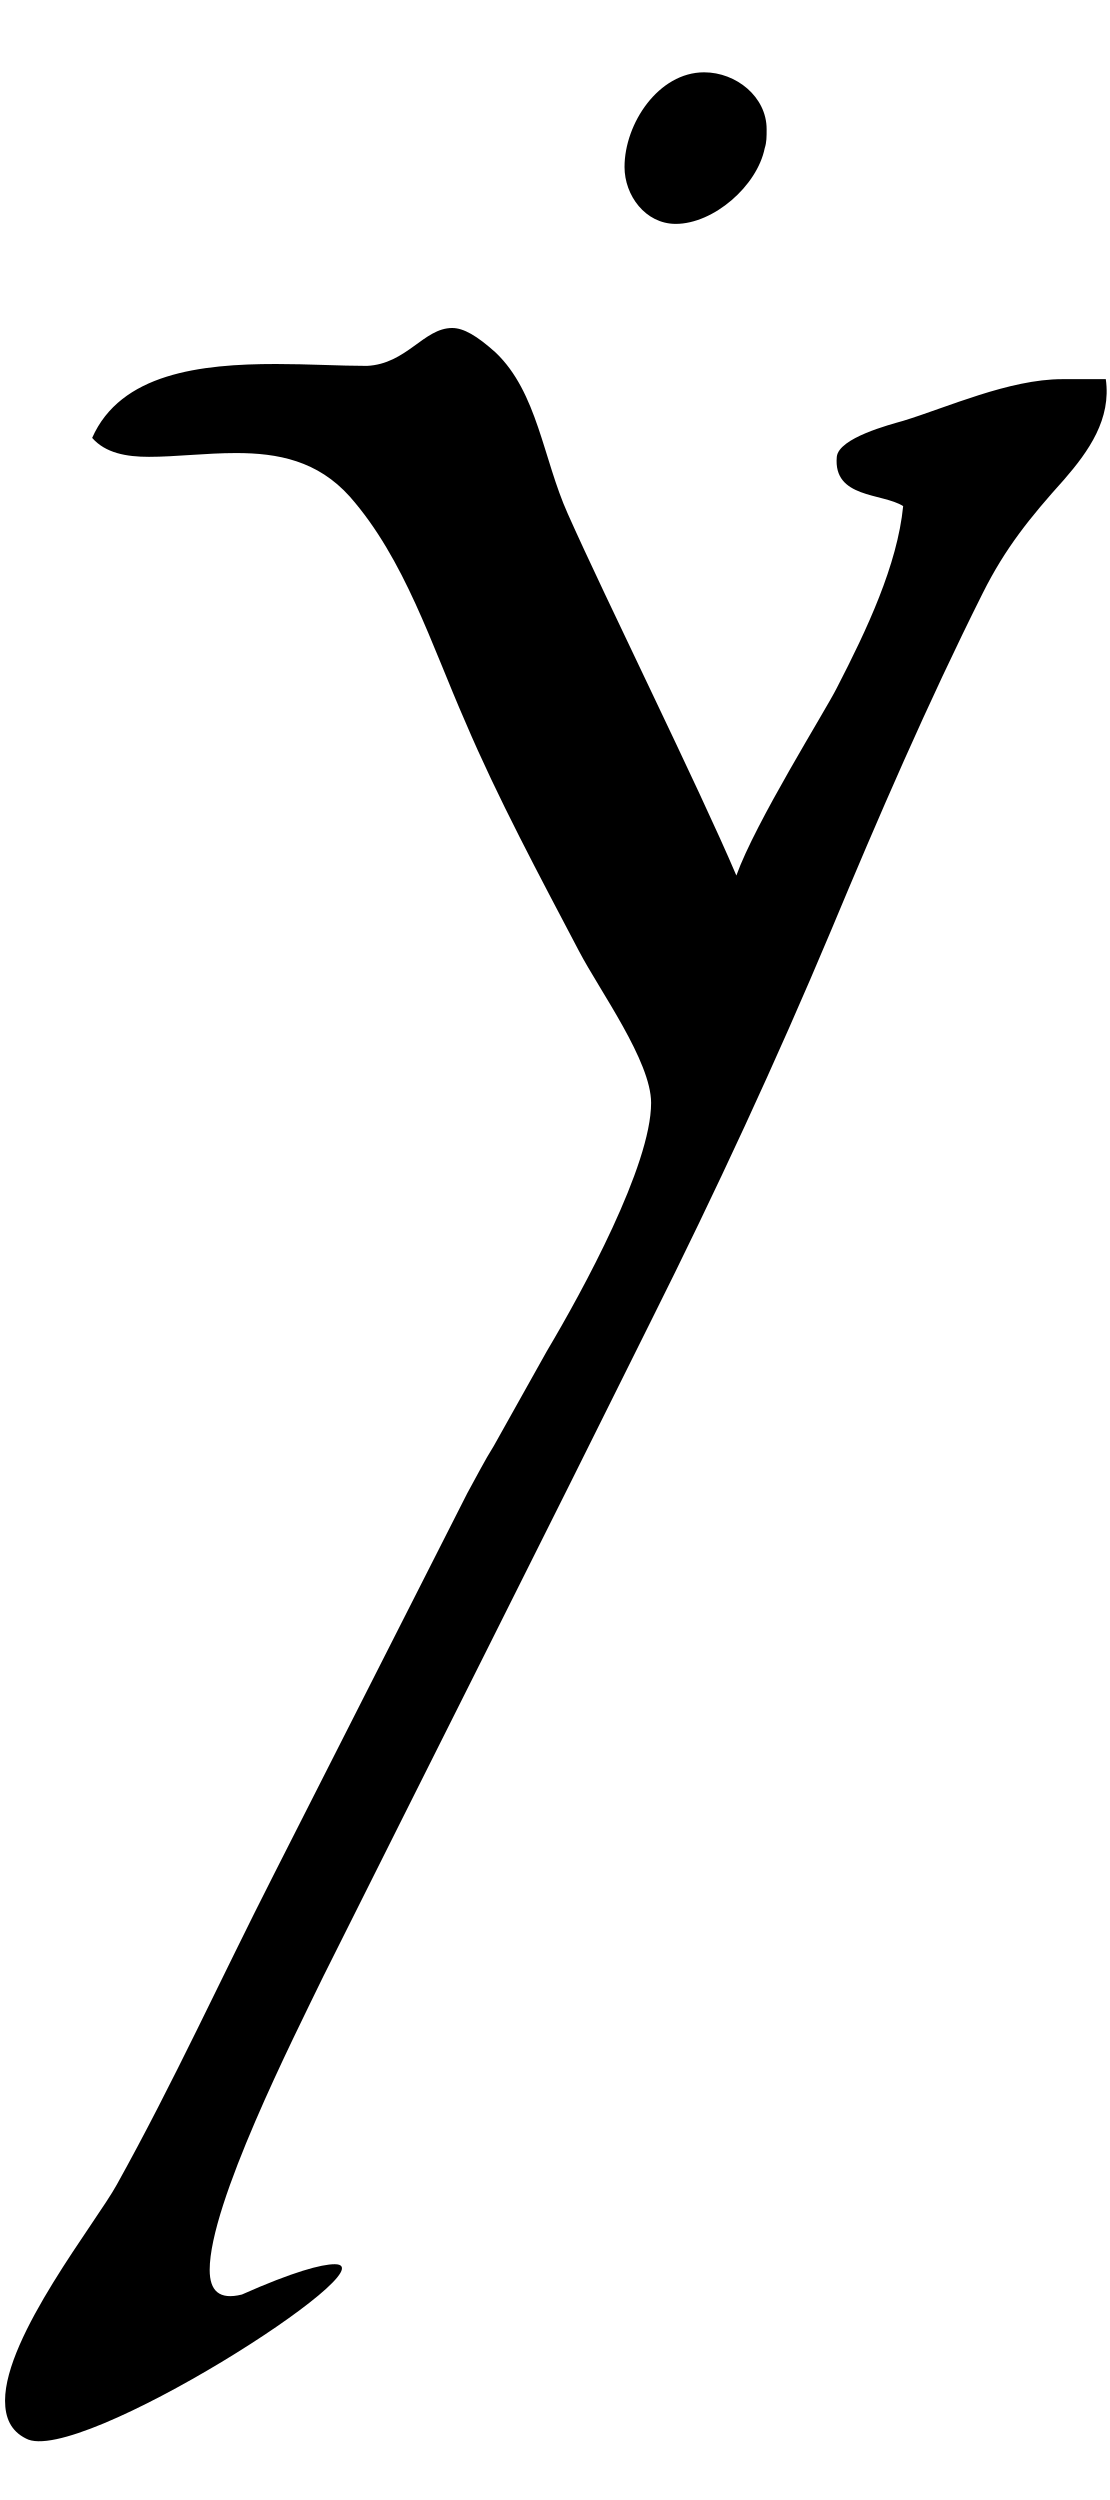
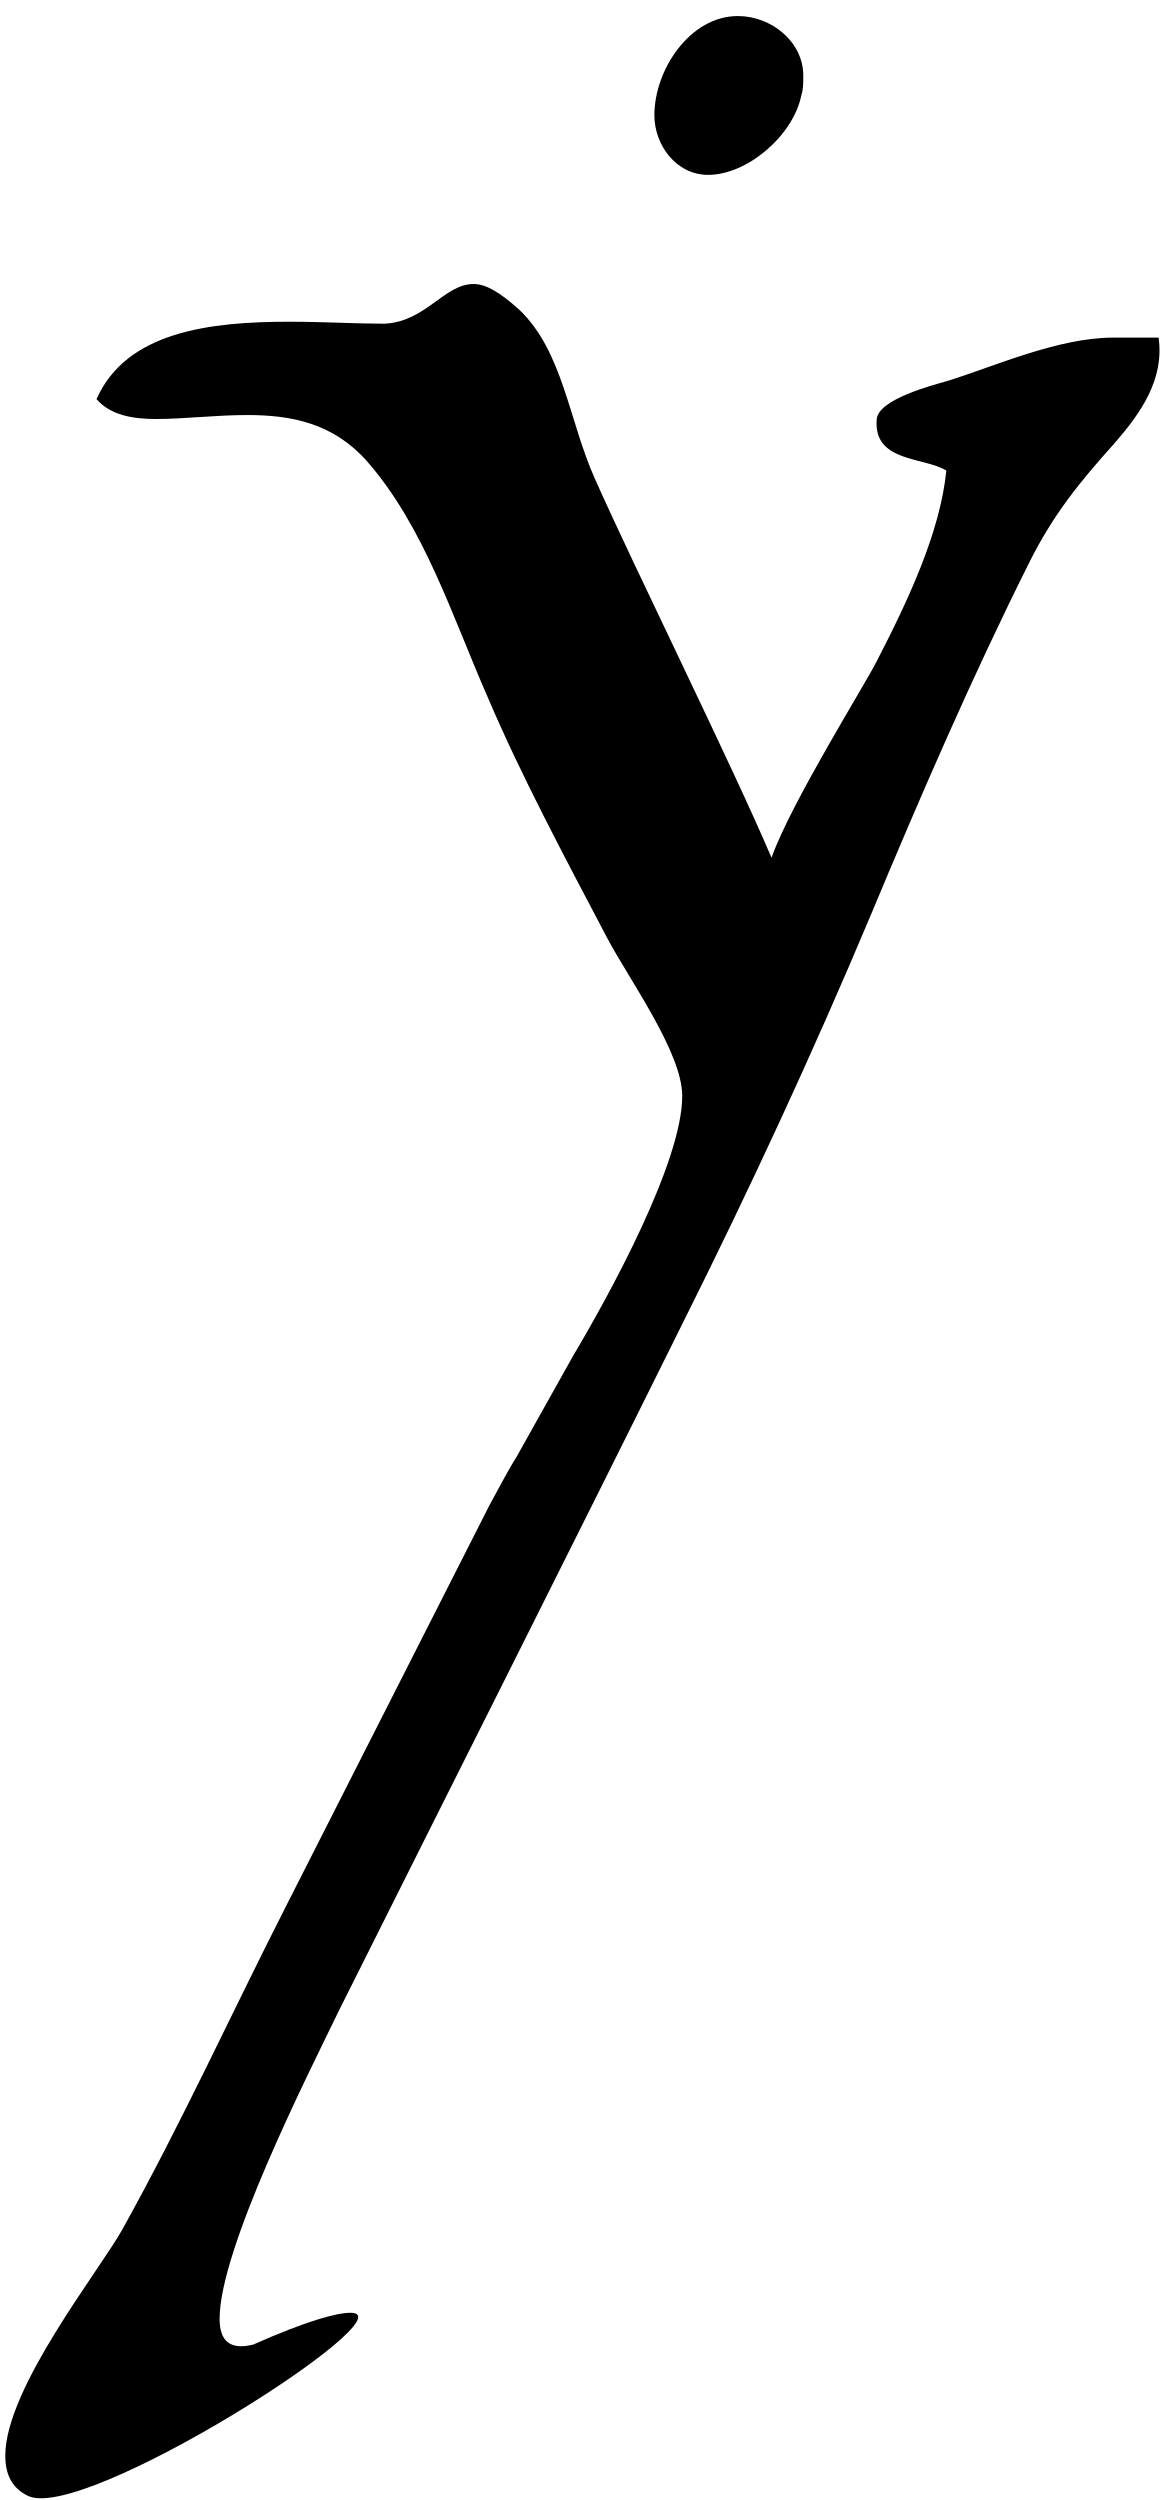
- <svg xmlns="http://www.w3.org/2000/svg" version="1.1" id="Layer_1" x="0px" y="0px" width="21.083px" height="47.5px" viewBox="0 0 21.083 47.5" enable-background="new 0 0 21.083 47.5" xml:space="preserve">
+ <svg xmlns="http://www.w3.org/2000/svg" version="1.1" id="Layer_1" x="0px" y="0px" width="21.083px" height="45.333px" viewBox="0 1.083 21.083 45.333" enable-background="new 0 1.083 21.083 45.333" xml:space="preserve">
  <g>
-     <path d="M0.096,45.611c0-1.224,1.728-3.383,2.124-4.104c1.08-1.943,1.98-3.923,2.988-5.902l3.671-7.235   c0.18-0.324,0.324-0.612,0.504-0.899l1.008-1.801c0.684-1.151,1.98-3.527,1.98-4.715c0-0.792-0.972-2.124-1.368-2.88   c-0.756-1.44-1.548-2.916-2.16-4.355c-0.648-1.476-1.152-3.096-2.196-4.284c-0.612-0.684-1.368-0.828-2.16-0.828   c-0.576,0-1.152,0.072-1.656,0.072c-0.432,0-0.828-0.072-1.08-0.36c0.54-1.224,2.052-1.404,3.492-1.404   c0.612,0,1.224,0.036,1.728,0.036c0.756-0.036,1.08-0.72,1.62-0.72c0.216,0,0.468,0.144,0.828,0.468   c0.792,0.756,0.9,2.016,1.368,3.06c0.72,1.62,2.484,5.183,3.204,6.875c0.36-1.008,1.692-3.131,1.908-3.563   c0.576-1.116,1.151-2.34,1.261-3.456c-0.396-0.252-1.332-0.144-1.261-0.936c0.036-0.36,1.009-0.612,1.261-0.684   c0.827-0.252,2.016-0.792,3.023-0.792h0.827c0.108,0.756-0.323,1.368-0.792,1.908c-0.647,0.72-1.115,1.296-1.547,2.16   c-1.045,2.088-1.98,4.248-2.881,6.408c-1.043,2.483-2.195,4.967-3.419,7.414c-2.088,4.212-4.14,8.279-6.227,12.455   c-0.576,1.188-2.16,4.319-2.16,5.579c0,0.396,0.18,0.576,0.612,0.468c0.972-0.432,1.512-0.576,1.764-0.576   c1.116,0-4.896,3.852-5.867,3.312C0.204,46.188,0.096,45.936,0.096,45.611z M11.866,3.173c0-0.828,0.648-1.799,1.512-1.799   c0.612,0,1.188,0.468,1.188,1.08c0,0.144,0,0.252-0.036,0.36c-0.144,0.72-0.972,1.44-1.692,1.44   C12.262,4.253,11.866,3.713,11.866,3.173z" />
+     <path d="M0.096,45.611c0-1.225,1.728-3.383,2.124-4.104c1.08-1.942,1.98-3.923,2.988-5.901l3.671-7.235   c0.18-0.324,0.324-0.612,0.504-0.899l1.008-1.801c0.684-1.15,1.98-3.527,1.98-4.715c0-0.792-0.973-2.124-1.369-2.88   c-0.756-1.44-1.548-2.916-2.16-4.355c-0.648-1.476-1.152-3.096-2.196-4.284c-0.612-0.684-1.368-0.828-2.16-0.828   c-0.576,0-1.152,0.072-1.656,0.072c-0.432,0-0.828-0.072-1.08-0.36c0.54-1.224,2.052-1.404,3.492-1.404   c0.612,0,1.224,0.036,1.728,0.036c0.756-0.036,1.08-0.72,1.62-0.72c0.216,0,0.468,0.144,0.828,0.468   c0.792,0.756,0.9,2.016,1.368,3.06c0.719,1.62,2.484,5.183,3.204,6.875c0.36-1.008,1.692-3.131,1.908-3.563   c0.576-1.116,1.15-2.34,1.262-3.456c-0.396-0.252-1.332-0.144-1.262-0.936c0.036-0.36,1.01-0.612,1.262-0.684   c0.826-0.252,2.016-0.792,3.022-0.792h0.827c0.107,0.756-0.323,1.368-0.793,1.908c-0.646,0.72-1.114,1.296-1.547,2.16   c-1.045,2.088-1.979,4.248-2.881,6.408c-1.043,2.483-2.194,4.967-3.418,7.414c-2.088,4.213-4.141,8.279-6.228,12.455   c-0.576,1.188-2.16,4.319-2.16,5.579c0,0.396,0.18,0.576,0.612,0.468c0.972-0.432,1.512-0.576,1.764-0.576   c1.116,0-4.896,3.853-5.867,3.312C0.204,46.188,0.096,45.936,0.096,45.611z M11.866,3.173c0-0.828,0.648-1.799,1.512-1.799   c0.613,0,1.188,0.468,1.188,1.08c0,0.144,0,0.252-0.036,0.36c-0.145,0.72-0.972,1.44-1.691,1.44   C12.262,4.253,11.866,3.713,11.866,3.173z" />
  </g>
</svg>
